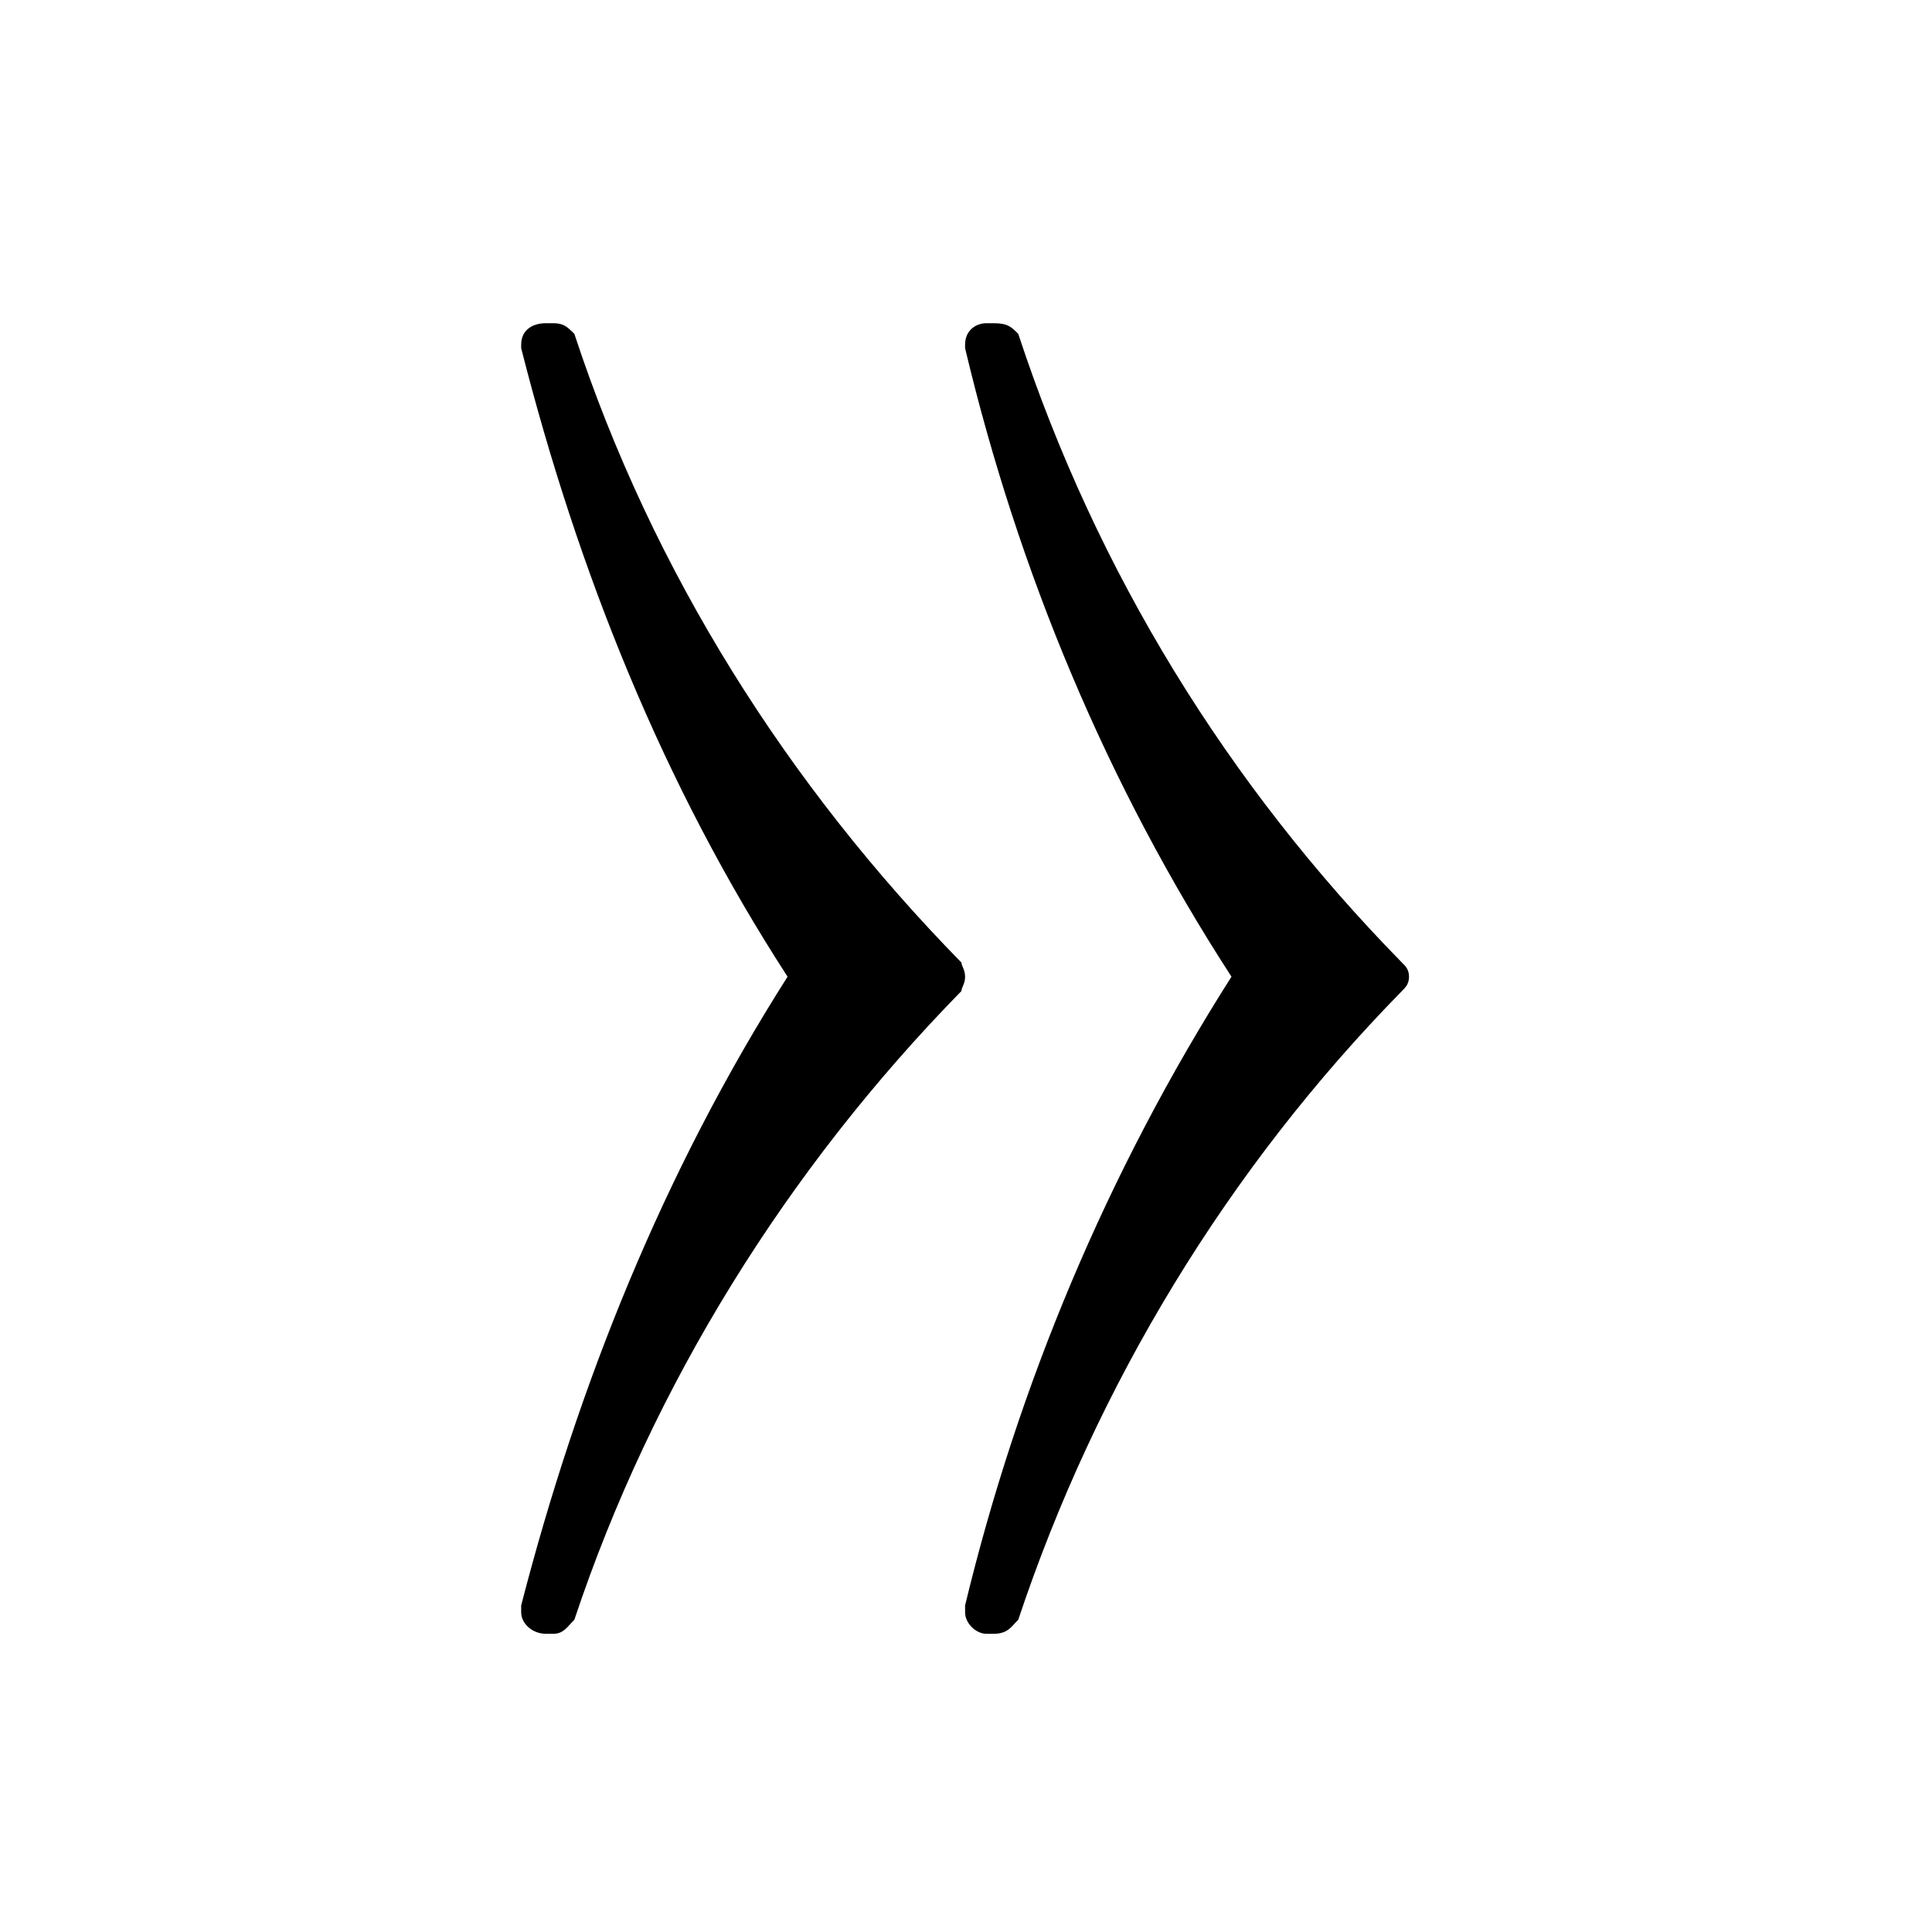
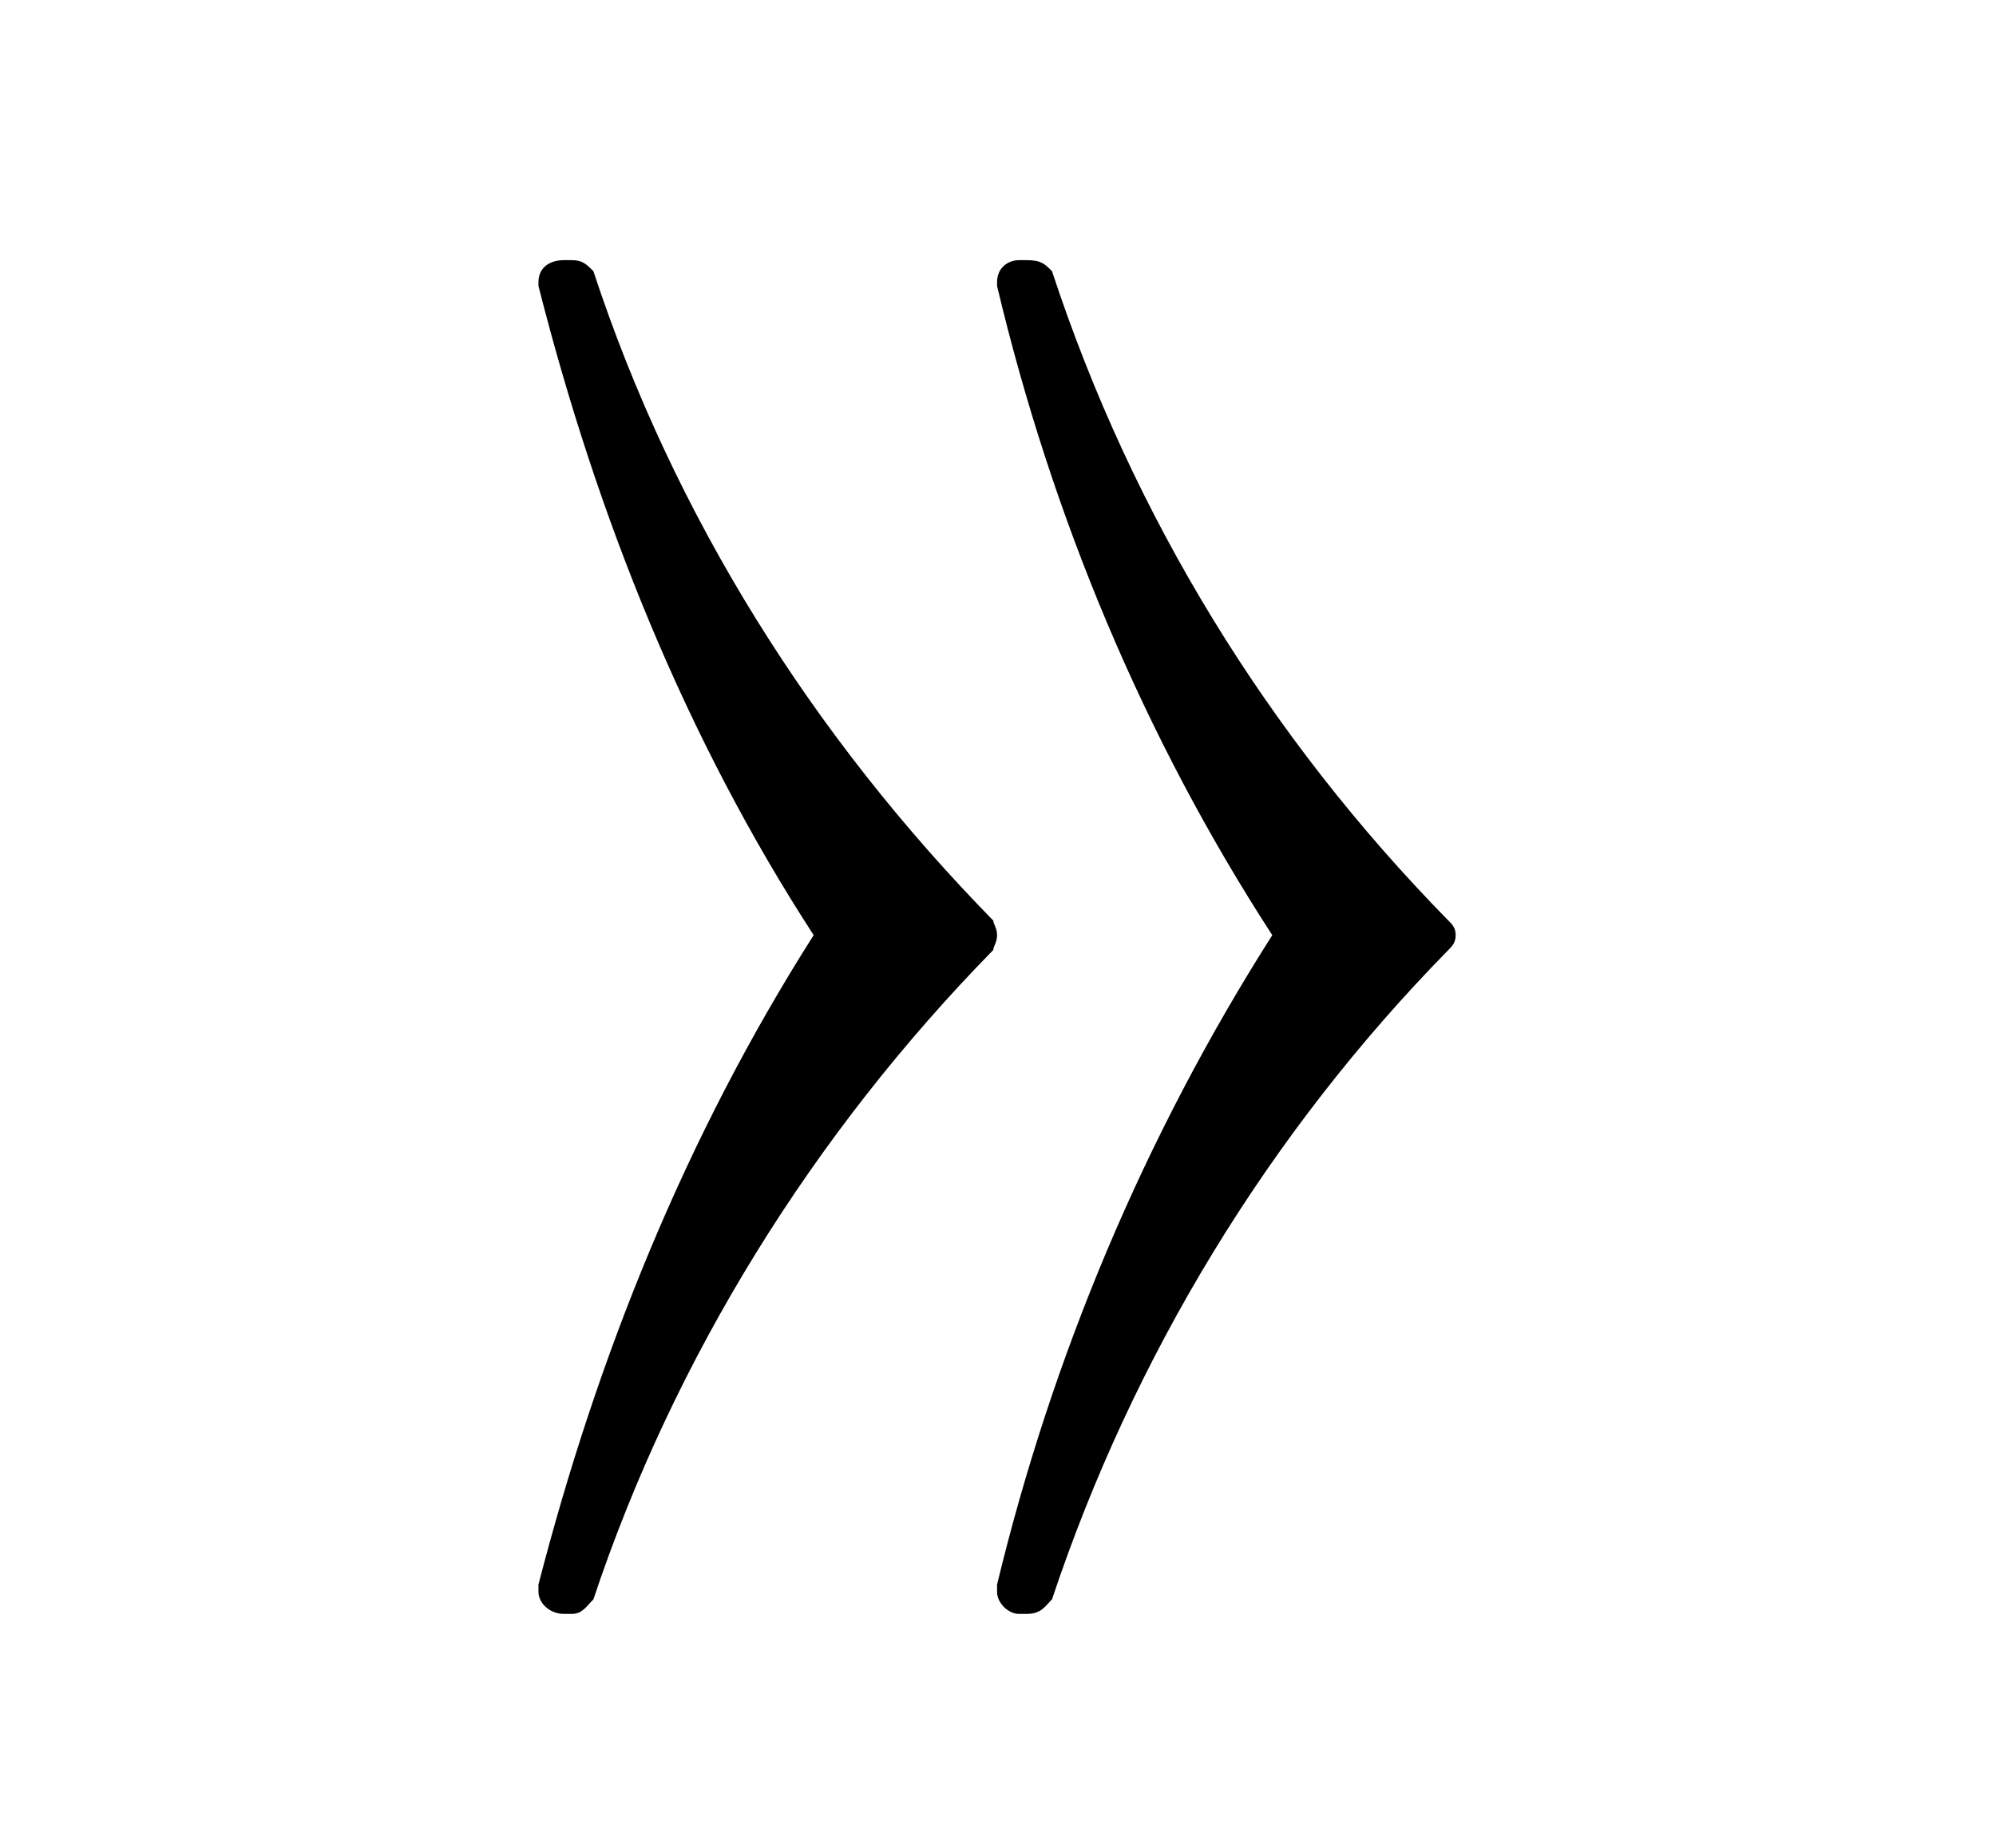
- <svg xmlns="http://www.w3.org/2000/svg" xmlns:xlink="http://www.w3.org/1999/xlink" width="8.5" height="8.5" viewBox="0 0 8.5 8.5">
+ <svg xmlns="http://www.w3.org/2000/svg" xmlns:xlink="http://www.w3.org/1999/xlink" width="8.5pt" height="7.87pt" viewBox="0 0 8.5 7.87">
  <defs>
    <g>
      <g id="glyph-0-0">
        <path d="M 5.203 -2.891 C 5.203 -2.922 5.188 -2.938 5.172 -2.953 C 4.406 -3.734 3.828 -4.672 3.484 -5.719 C 3.453 -5.75 3.438 -5.766 3.375 -5.766 L 3.344 -5.766 C 3.297 -5.766 3.25 -5.734 3.25 -5.672 C 3.25 -5.672 3.25 -5.672 3.25 -5.656 C 3.484 -4.672 3.875 -3.734 4.422 -2.891 C 3.875 -2.031 3.484 -1.094 3.25 -0.125 C 3.25 -0.109 3.25 -0.109 3.25 -0.094 C 3.25 -0.047 3.297 0 3.344 0 L 3.375 0 C 3.438 0 3.453 -0.031 3.484 -0.062 C 3.828 -1.094 4.406 -2.047 5.172 -2.828 C 5.188 -2.844 5.203 -2.859 5.203 -2.891 Z M 3.25 -2.891 C 3.25 -2.922 3.234 -2.938 3.234 -2.953 C 2.469 -3.734 1.875 -4.672 1.531 -5.719 C 1.5 -5.75 1.484 -5.766 1.438 -5.766 L 1.406 -5.766 C 1.344 -5.766 1.297 -5.734 1.297 -5.672 C 1.297 -5.672 1.297 -5.672 1.297 -5.656 C 1.547 -4.672 1.922 -3.734 2.469 -2.891 C 1.922 -2.031 1.547 -1.094 1.297 -0.125 C 1.297 -0.109 1.297 -0.109 1.297 -0.094 C 1.297 -0.047 1.344 0 1.406 0 L 1.438 0 C 1.484 0 1.5 -0.031 1.531 -0.062 C 1.875 -1.094 2.469 -2.047 3.234 -2.828 C 3.234 -2.844 3.25 -2.859 3.25 -2.891 Z M 3.25 -2.891 " />
      </g>
    </g>
  </defs>
  <g fill="rgb(0%, 0%, 0%)" fill-opacity="1">
-     <use xlink:href="#glyph-0-0" x="0.996" y="7.188" />
+     <use xlink:href="#glyph-0-0" x="0.996" y="6.874" />
  </g>
</svg>
